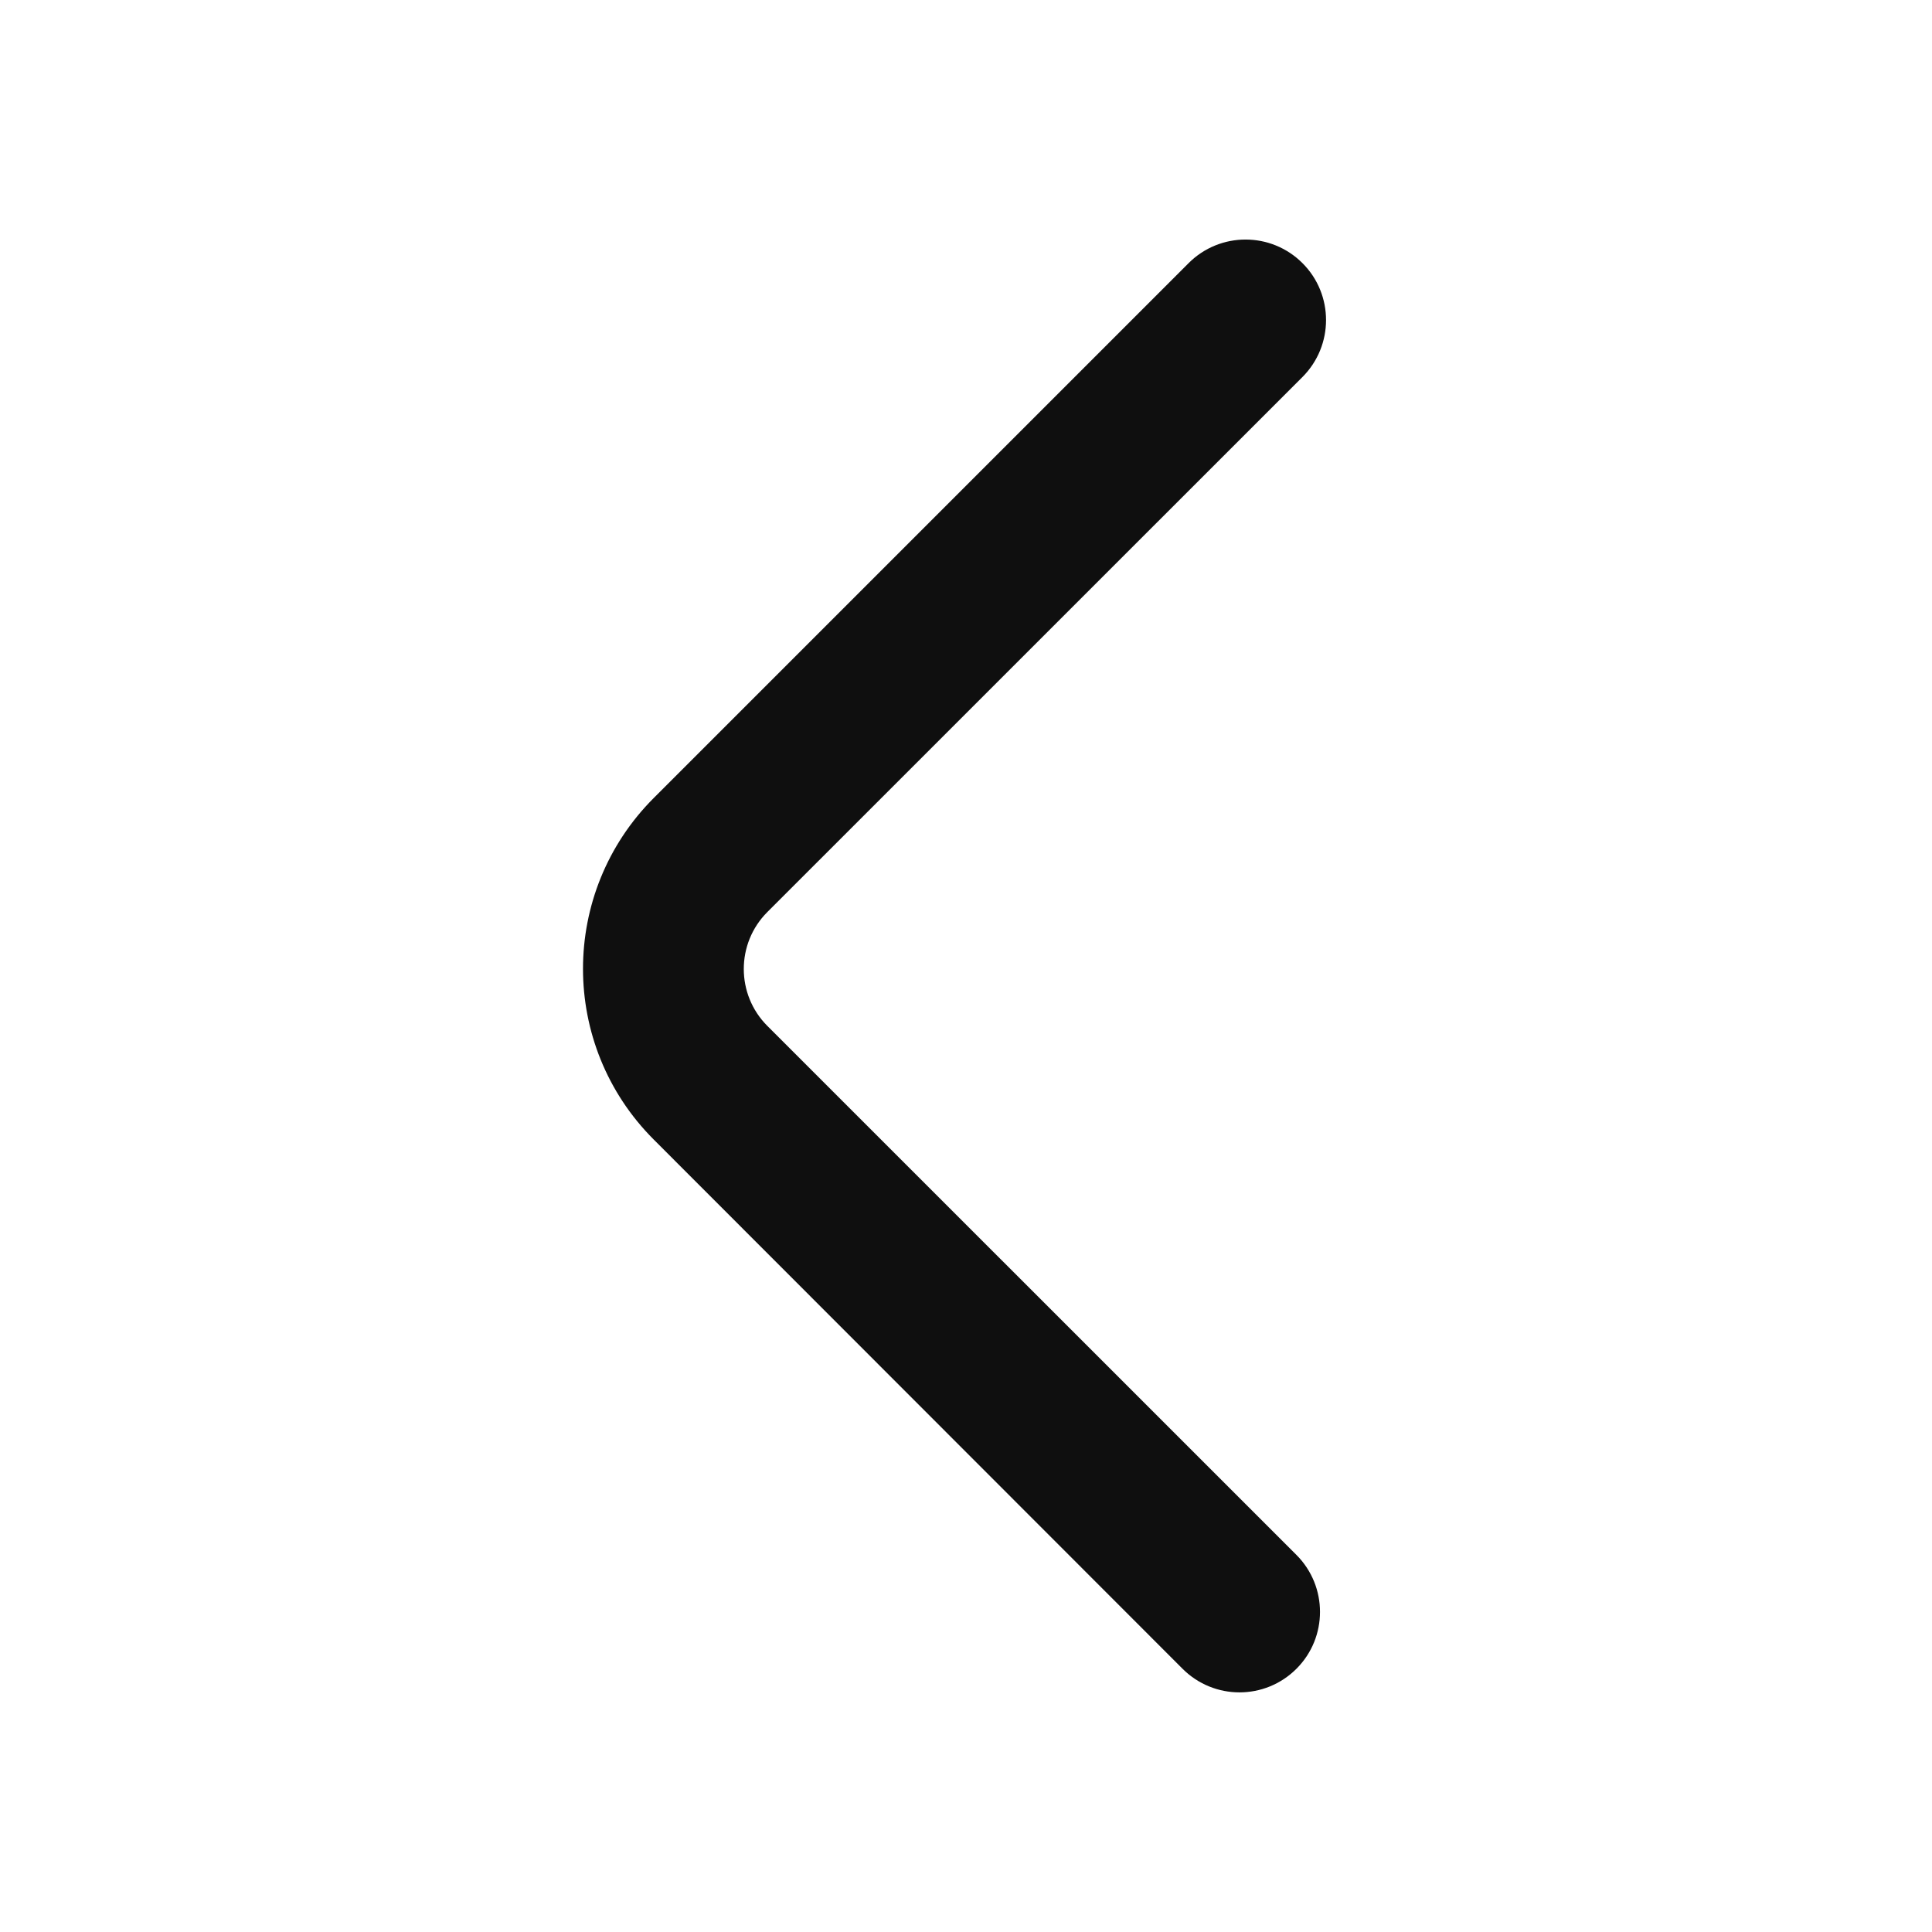
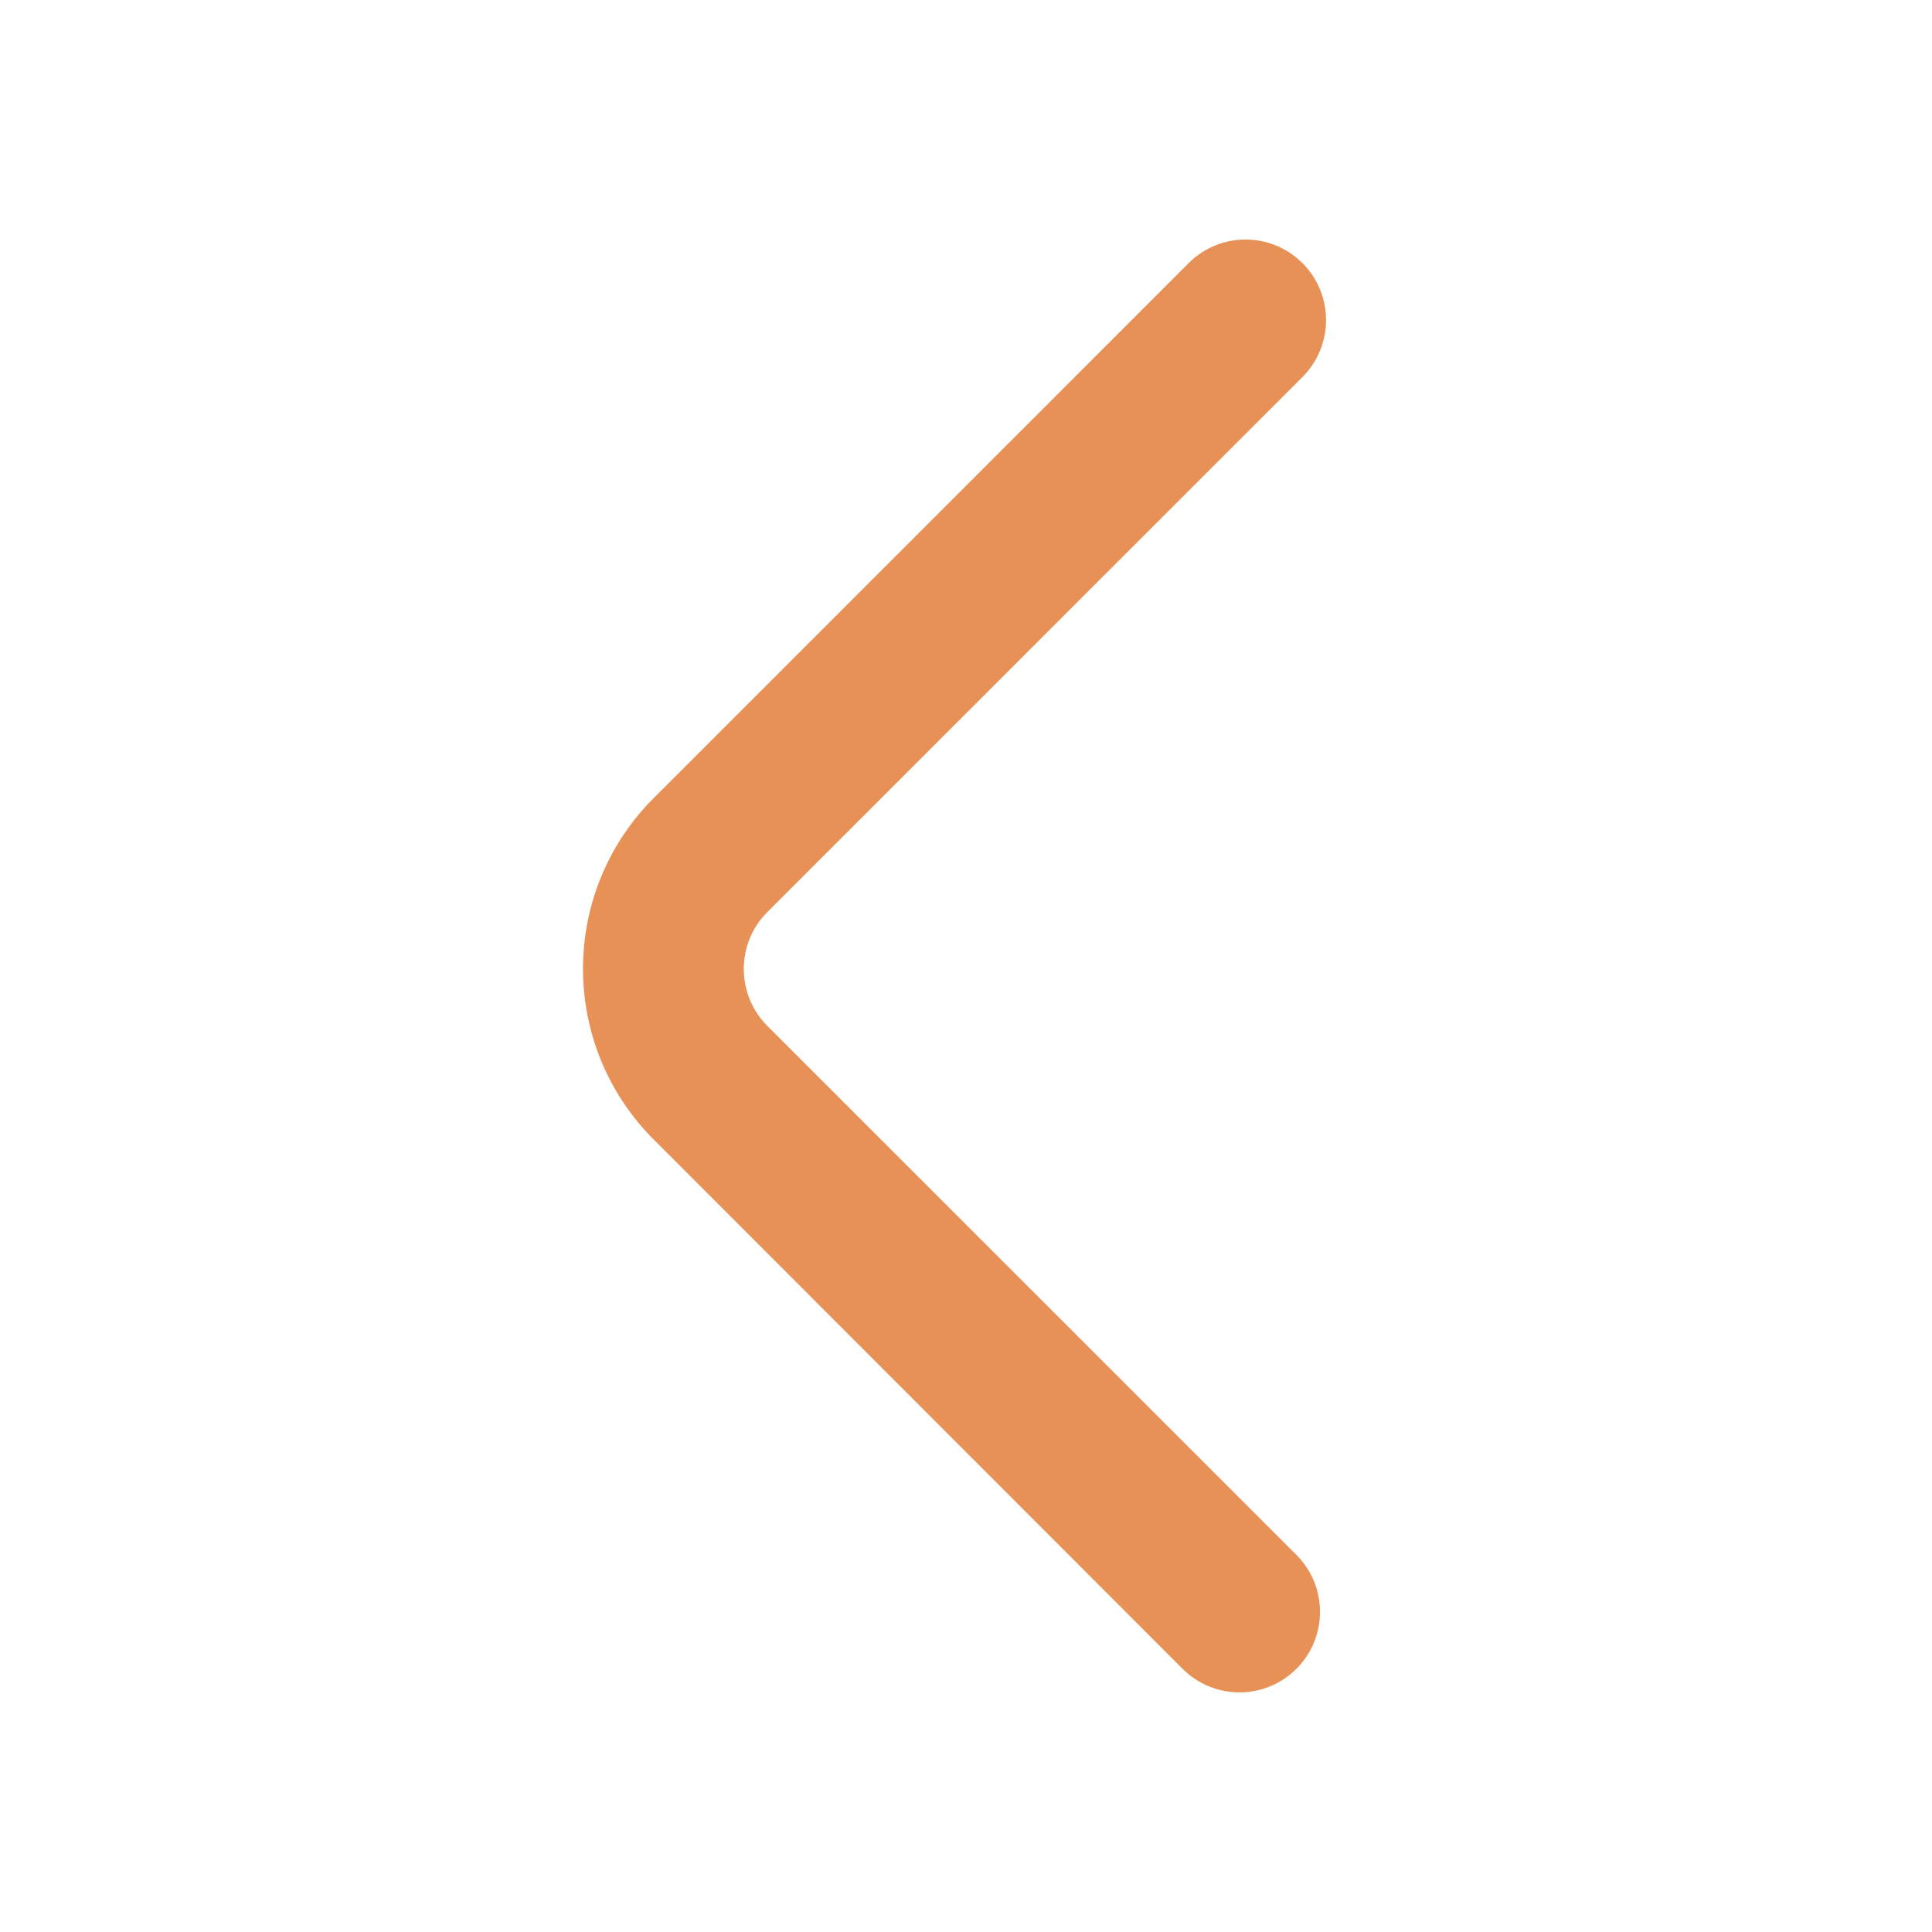
<svg xmlns="http://www.w3.org/2000/svg" width="800px" height="800px" viewBox="0 0 24 24" fill="none">
-   <path d="M16.18 3.269C15.789 2.878 15.156 2.878 14.765 3.269L8.121 9.913C6.95 11.085 6.949 12.983 8.12 14.155L14.69 20.73C15.081 21.121 15.714 21.121 16.105 20.73C16.495 20.34 16.495 19.707 16.105 19.316L9.532 12.744C9.142 12.354 9.142 11.72 9.532 11.33L16.18 4.683C16.57 4.292 16.57 3.659 16.18 3.269Z" fill="#0F0F0F" />
+   <g id="SVGRepo_bgCarrier" stroke-width="0" />
+   <g id="SVGRepo_tracerCarrier" stroke-linecap="round" stroke-linejoin="round" />
+   <g id="SVGRepo_iconCarrier">
+     <path d="M16.18 3.269C15.789 2.878 15.156 2.878 14.765 3.269L8.121 9.913C6.95 11.085 6.949 12.983 8.12 14.155L14.69 20.73C15.081 21.121 15.714 21.121 16.105 20.73C16.495 20.34 16.495 19.707 16.105 19.316L9.532 12.744C9.142 12.354 9.142 11.72 9.532 11.33L16.18 4.683C16.57 4.292 16.57 3.659 16.18 3.269Z" fill="#e79157" />
+   </g>
</svg>
